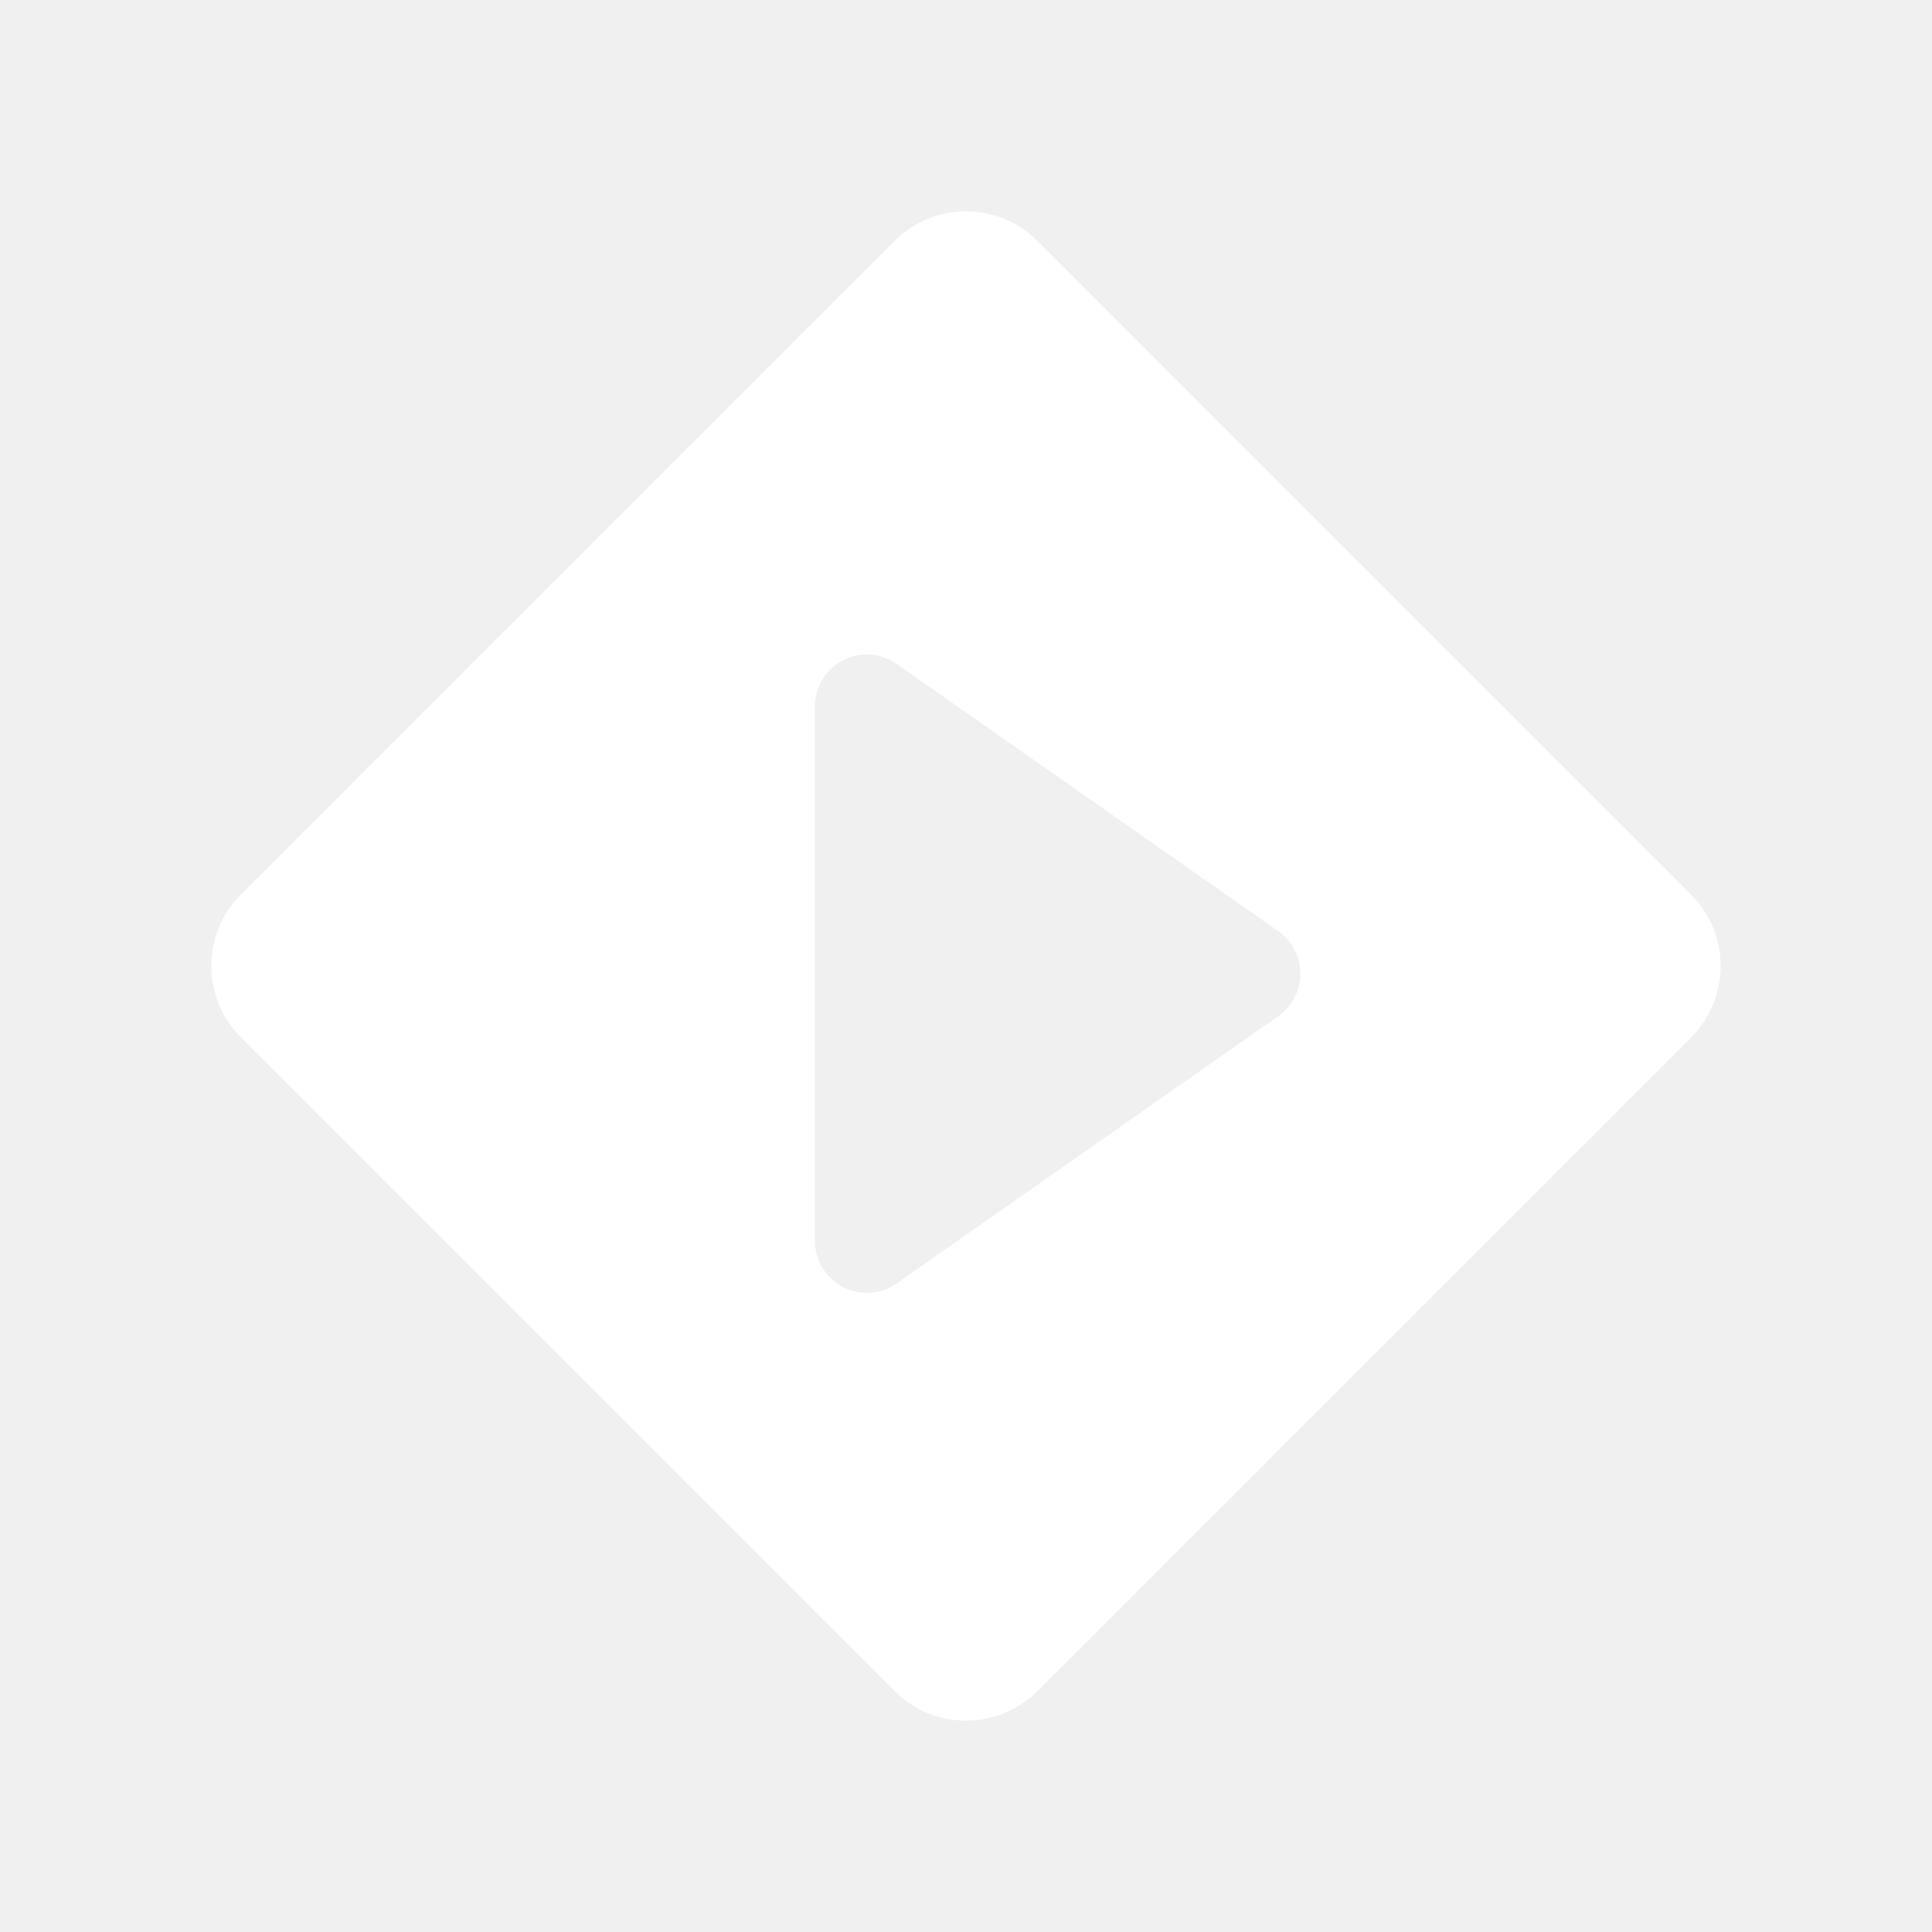
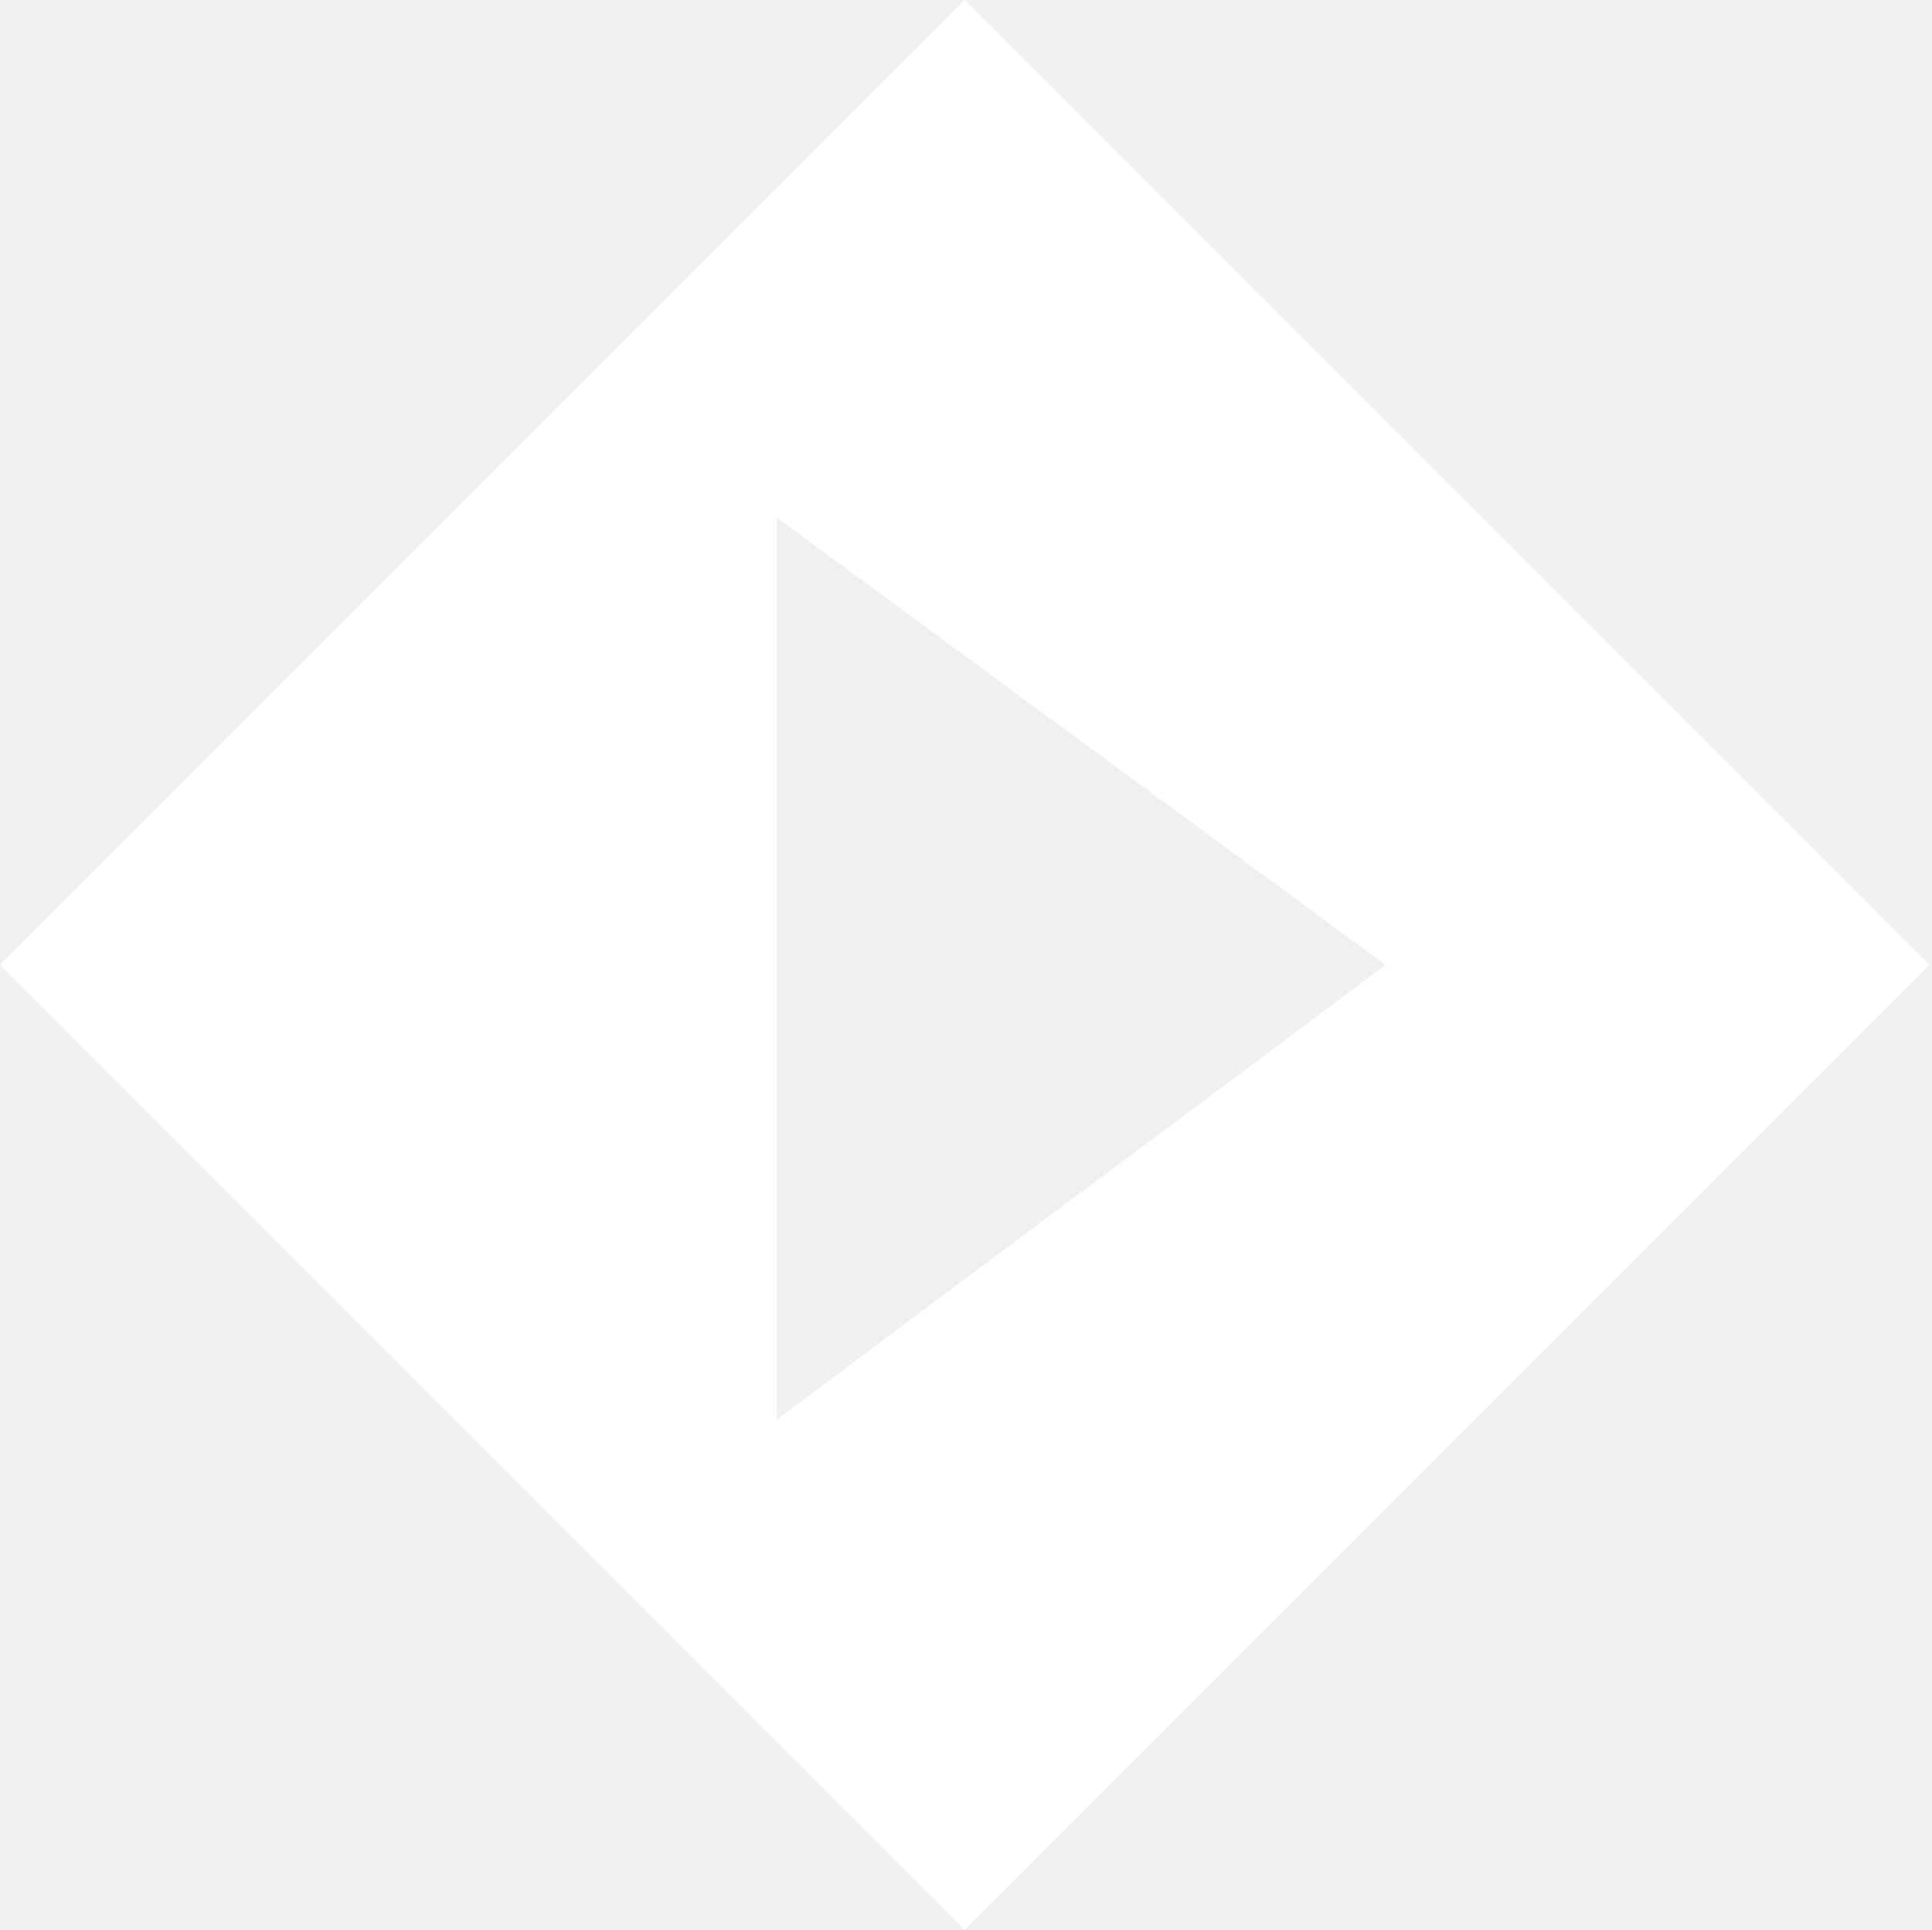
- <svg xmlns="http://www.w3.org/2000/svg" width="256" height="256" viewBox="0 0 256 256" fill="none">
-   <path d="M224.082 118.54L137.46 31.918C136.218 30.676 134.743 29.691 133.12 29.018C131.496 28.346 129.757 28 128 28C126.243 28 124.504 28.346 122.881 29.018C121.258 29.691 119.783 30.676 118.541 31.918L31.919 118.54C30.676 119.783 29.691 121.258 29.018 122.88C28.346 124.504 28 126.244 28 128.001C28 129.757 28.346 131.497 29.018 133.12C29.691 134.743 30.676 136.218 31.919 137.46L118.541 224.082C119.783 225.324 121.258 226.309 122.881 226.982C124.504 227.655 126.243 228 128 228C129.757 228 131.496 227.655 133.12 226.982C134.743 226.309 136.218 225.324 137.46 224.082L224.082 137.46C226.591 134.951 228 131.548 228 128.001C228 124.452 226.591 121.05 224.082 118.54ZM169.381 134.64L118.796 170.065C117.767 170.787 116.56 171.211 115.306 171.293C114.052 171.376 112.8 171.112 111.685 170.532C110.571 169.952 109.636 169.077 108.985 168.003C108.332 166.93 107.988 165.697 107.988 164.44V93.59C107.988 92.334 108.332 91.102 108.985 90.027C109.636 88.953 110.571 88.079 111.685 87.499C112.8 86.918 114.052 86.655 115.306 86.738C116.56 86.82 117.767 87.245 118.796 87.965L169.381 123.39C170.285 124.024 171.023 124.865 171.533 125.845C172.042 126.824 172.308 127.911 172.308 129.015C172.308 130.119 172.042 131.207 171.533 132.186C171.023 133.165 170.285 134.007 169.381 134.64Z" fill="white" />
+ <svg xmlns="http://www.w3.org/2000/svg" id="Body" viewBox="0 0 16.02 16">
+   <defs>
+     <style>.cls-1{fill:#FFF;}</style>
+   </defs>
+   <path class="cls-1" d="M16,8h0L8,0,0,8H0l8,8,8-8ZM6.44,11.77V4.29L11.49,8Z" />
</svg>
